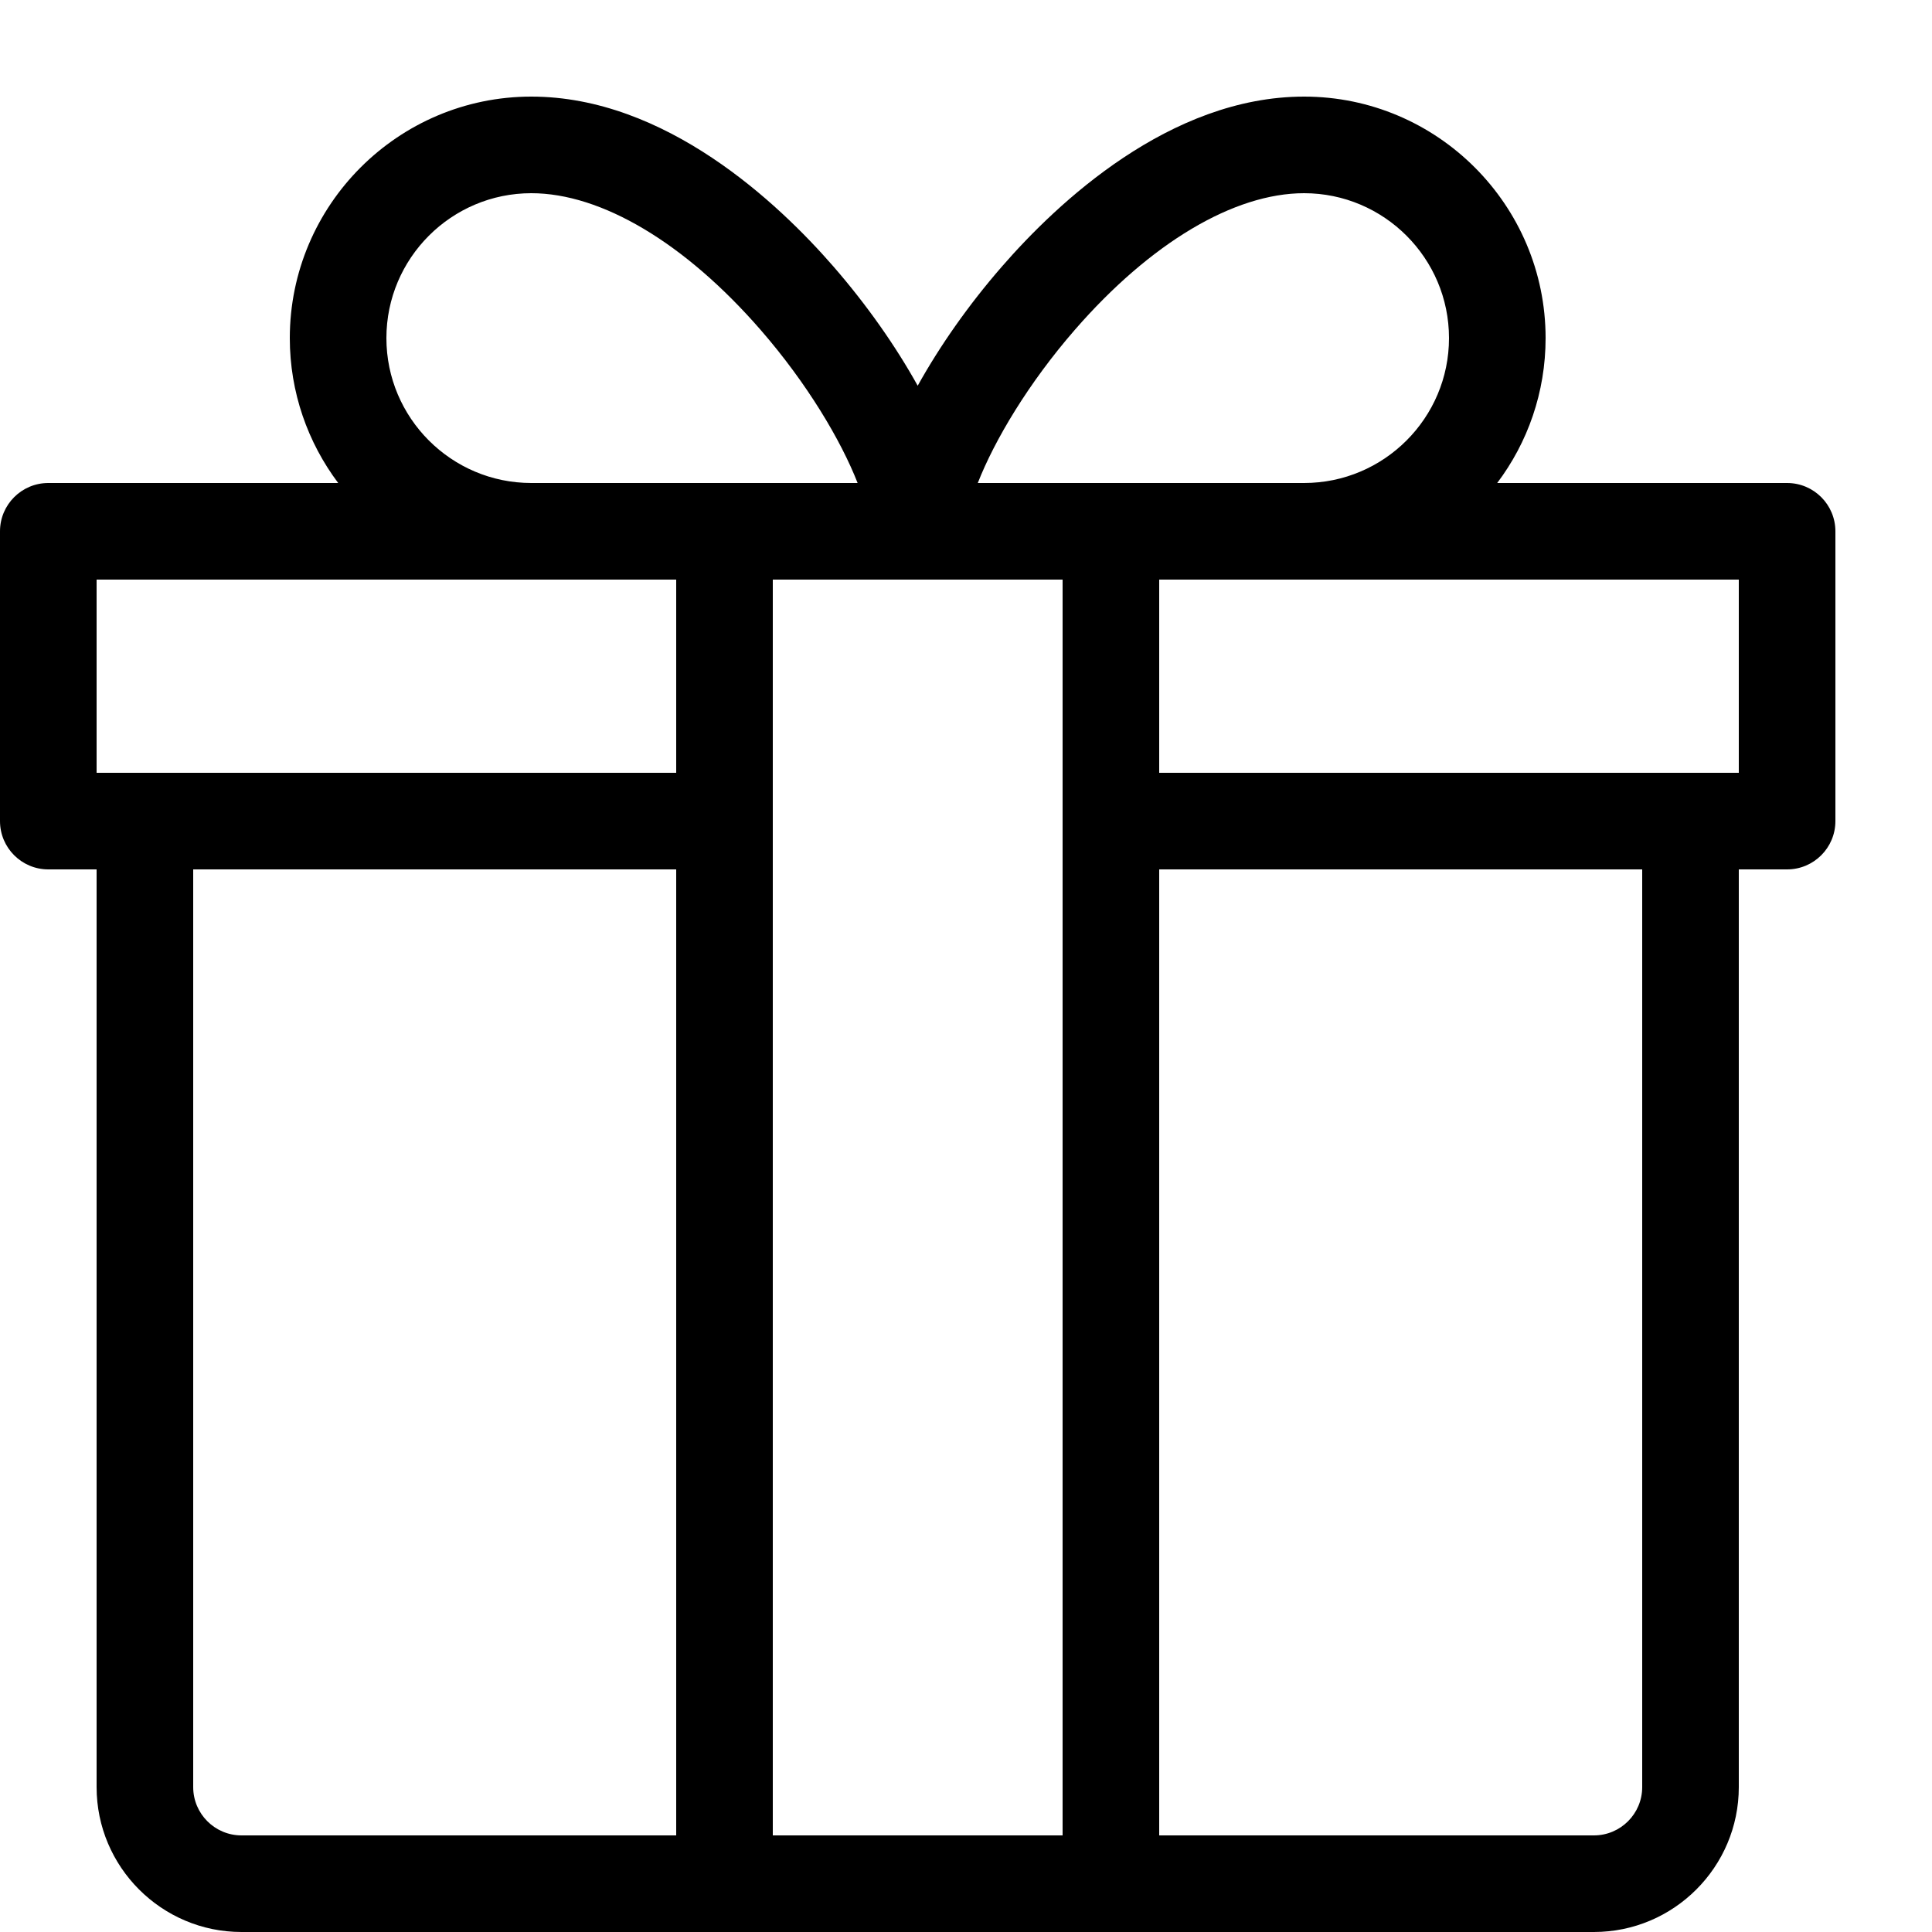
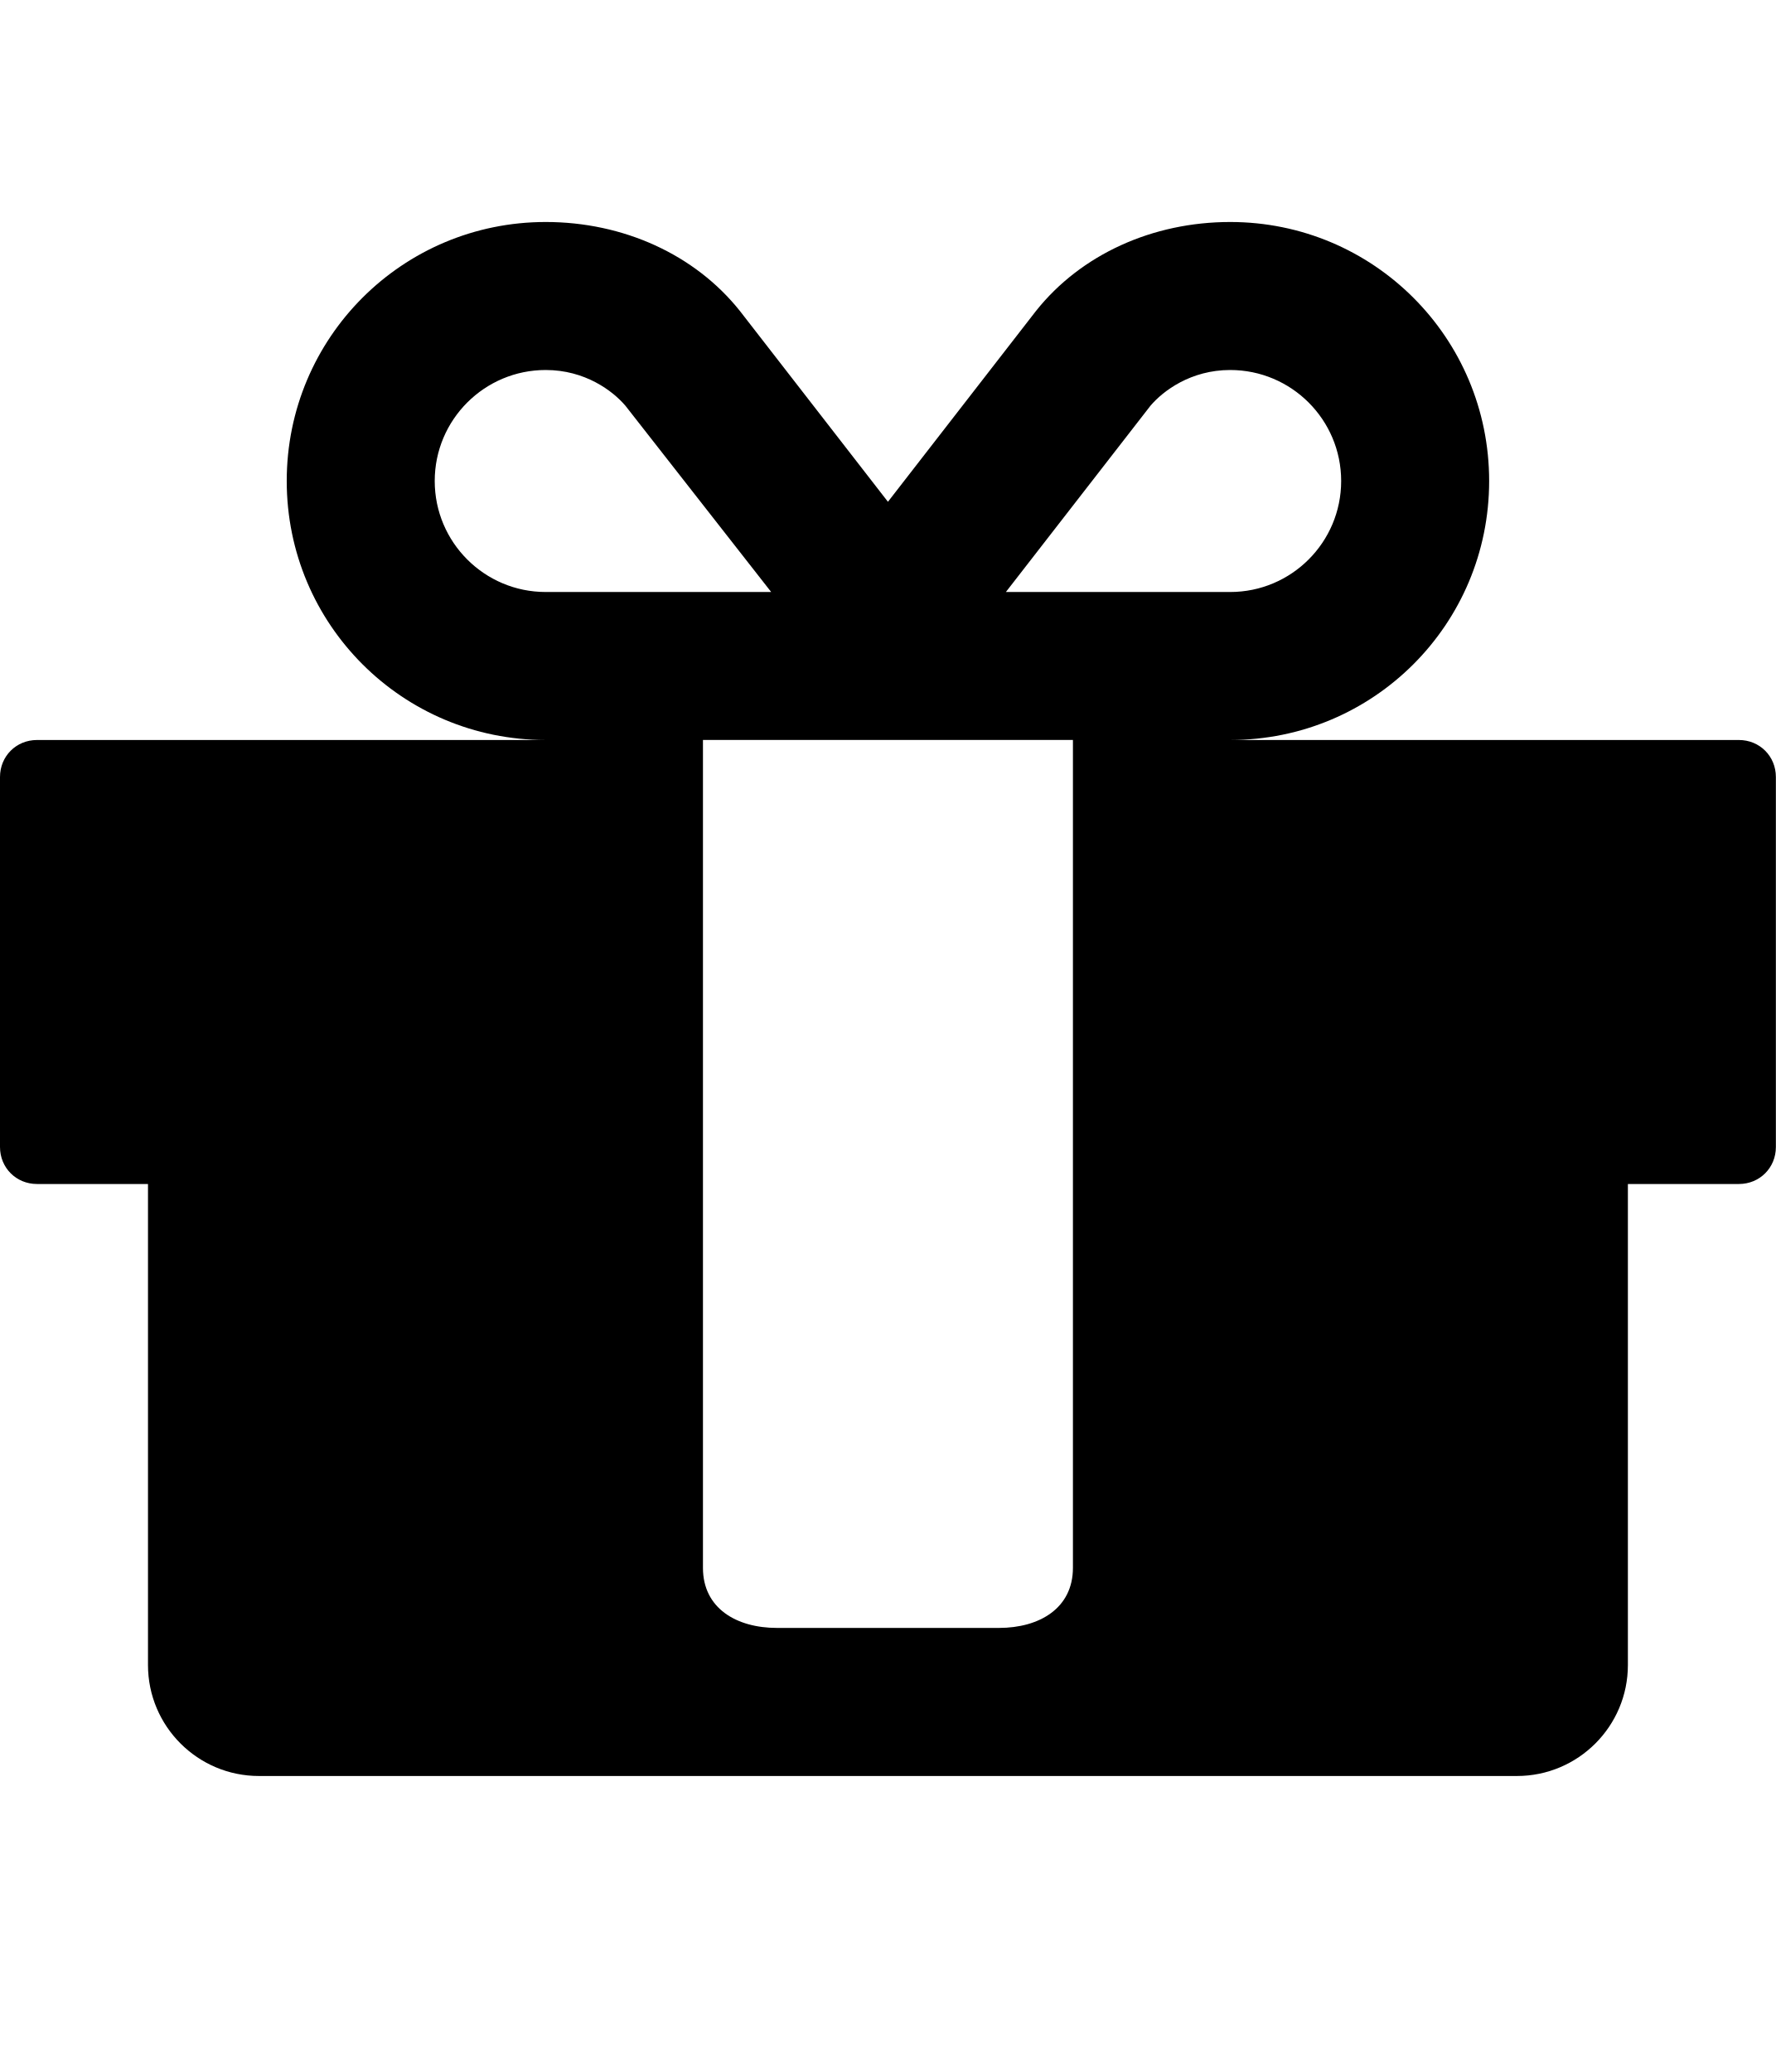
- <svg xmlns="http://www.w3.org/2000/svg" version="1.1" width="20" height="20" viewBox="0 0 20 20">
-   <path fill="#000000" d="M18.5 5h-3.001c0.315-0.418 0.501-0.938 0.501-1.5 0-1.378-1.122-2.5-2.5-2.5-1.39 0-2.556 1.101-3.127 1.758-0.346 0.397-0.644 0.823-0.873 1.235-0.229-0.412-0.527-0.837-0.873-1.235-0.571-0.656-1.737-1.758-3.127-1.758-1.378 0-2.5 1.122-2.5 2.5 0 0.562 0.187 1.082 0.501 1.5h-3.001c-0.276 0-0.5 0.224-0.5 0.5v3c0 0.276 0.224 0.5 0.5 0.5h0.5v9.5c0 0.827 0.673 1.5 1.5 1.5h14c0.827 0 1.5-0.673 1.5-1.5v-9.5h0.5c0.276 0 0.5-0.224 0.5-0.5v-3c0-0.276-0.224-0.5-0.5-0.5zM11.127 3.414c0.782-0.899 1.647-1.414 2.373-1.414 0.827 0 1.5 0.673 1.5 1.5s-0.673 1.5-1.5 1.5h-3.378c0.173-0.442 0.523-1.032 1.005-1.586zM11 19h-3v-13h3v13zM4 3.5c0-0.827 0.673-1.5 1.5-1.5 0.726 0 1.591 0.515 2.373 1.414 0.482 0.554 0.832 1.144 1.005 1.586h-3.378c-0.827 0-1.5-0.673-1.5-1.5zM1 6h6v2h-6v-2zM2 18.5v-9.5h5v10h-4.5c-0.276 0-0.5-0.224-0.5-0.5zM17 18.5c0 0.276-0.224 0.5-0.5 0.5h-4.5v-10h5v9.5zM18 8h-6v-2h6v2z" />
+ <svg xmlns="http://www.w3.org/2000/svg" version="1.1" width="24" height="28" viewBox="0 0 24 28">
+   <path d="M14.5 21.187v-11.188h-5v11.188c0 0.547 0.453 0.812 1 0.812h3c0.547 0 1-0.266 1-0.812zM7.375 8h3.047l-1.969-2.516c-0.172-0.203-0.547-0.484-1.078-0.484-0.828 0-1.5 0.672-1.5 1.5s0.672 1.5 1.5 1.5zM18.125 6.5c0-0.828-0.672-1.5-1.5-1.5-0.531 0-0.906 0.281-1.078 0.484l-1.953 2.516h3.031c0.828 0 1.5-0.672 1.5-1.5zM24 10.5v5c0 0.281-0.219 0.5-0.5 0.5h-1.5v6.5c0 0.828-0.672 1.5-1.5 1.5h-17c-0.828 0-1.5-0.672-1.5-1.5v-6.5h-1.5c-0.281 0-0.5-0.219-0.5-0.5v-5c0-0.281 0.219-0.5 0.5-0.5h6.875c-1.937 0-3.5-1.563-3.5-3.5s1.563-3.5 3.5-3.5c1.047 0 2.016 0.438 2.625 1.203l2 2.578 2-2.578c0.609-0.766 1.578-1.203 2.625-1.203 1.937 0 3.5 1.563 3.5 3.5s-1.563 3.5-3.5 3.5h6.875c0.281 0 0.5 0.219 0.5 0.5z" />
</svg>
